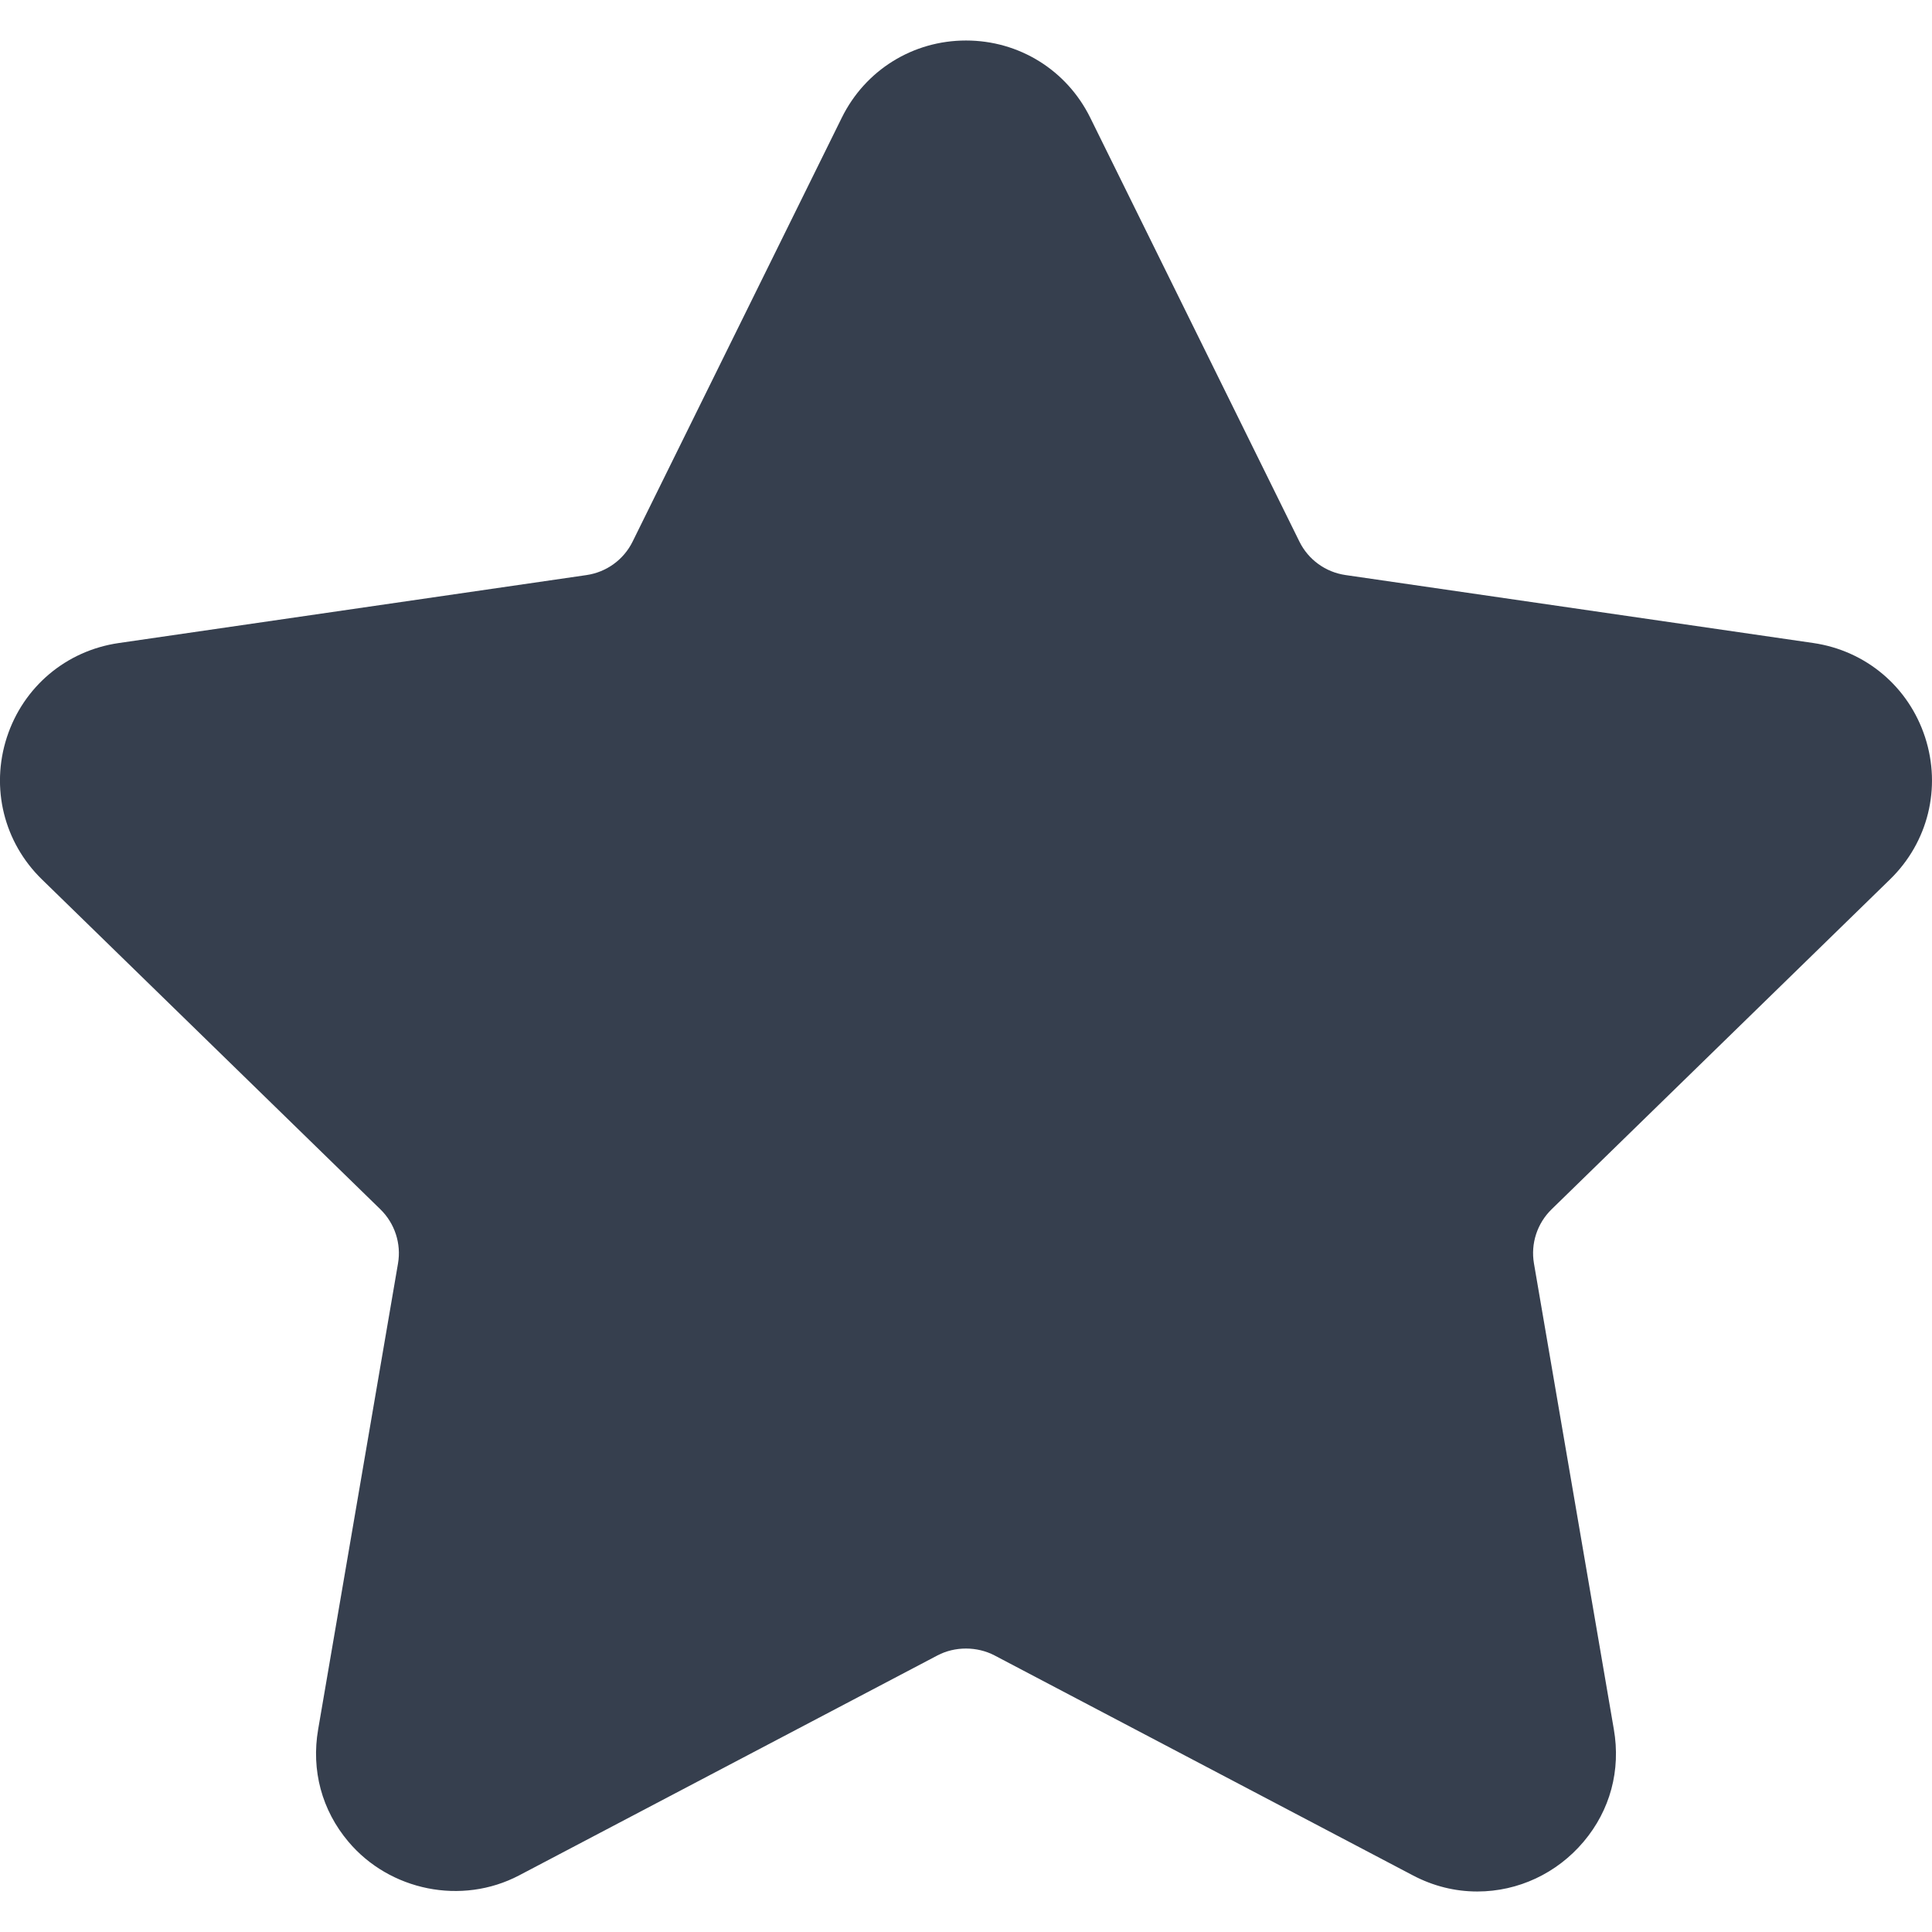
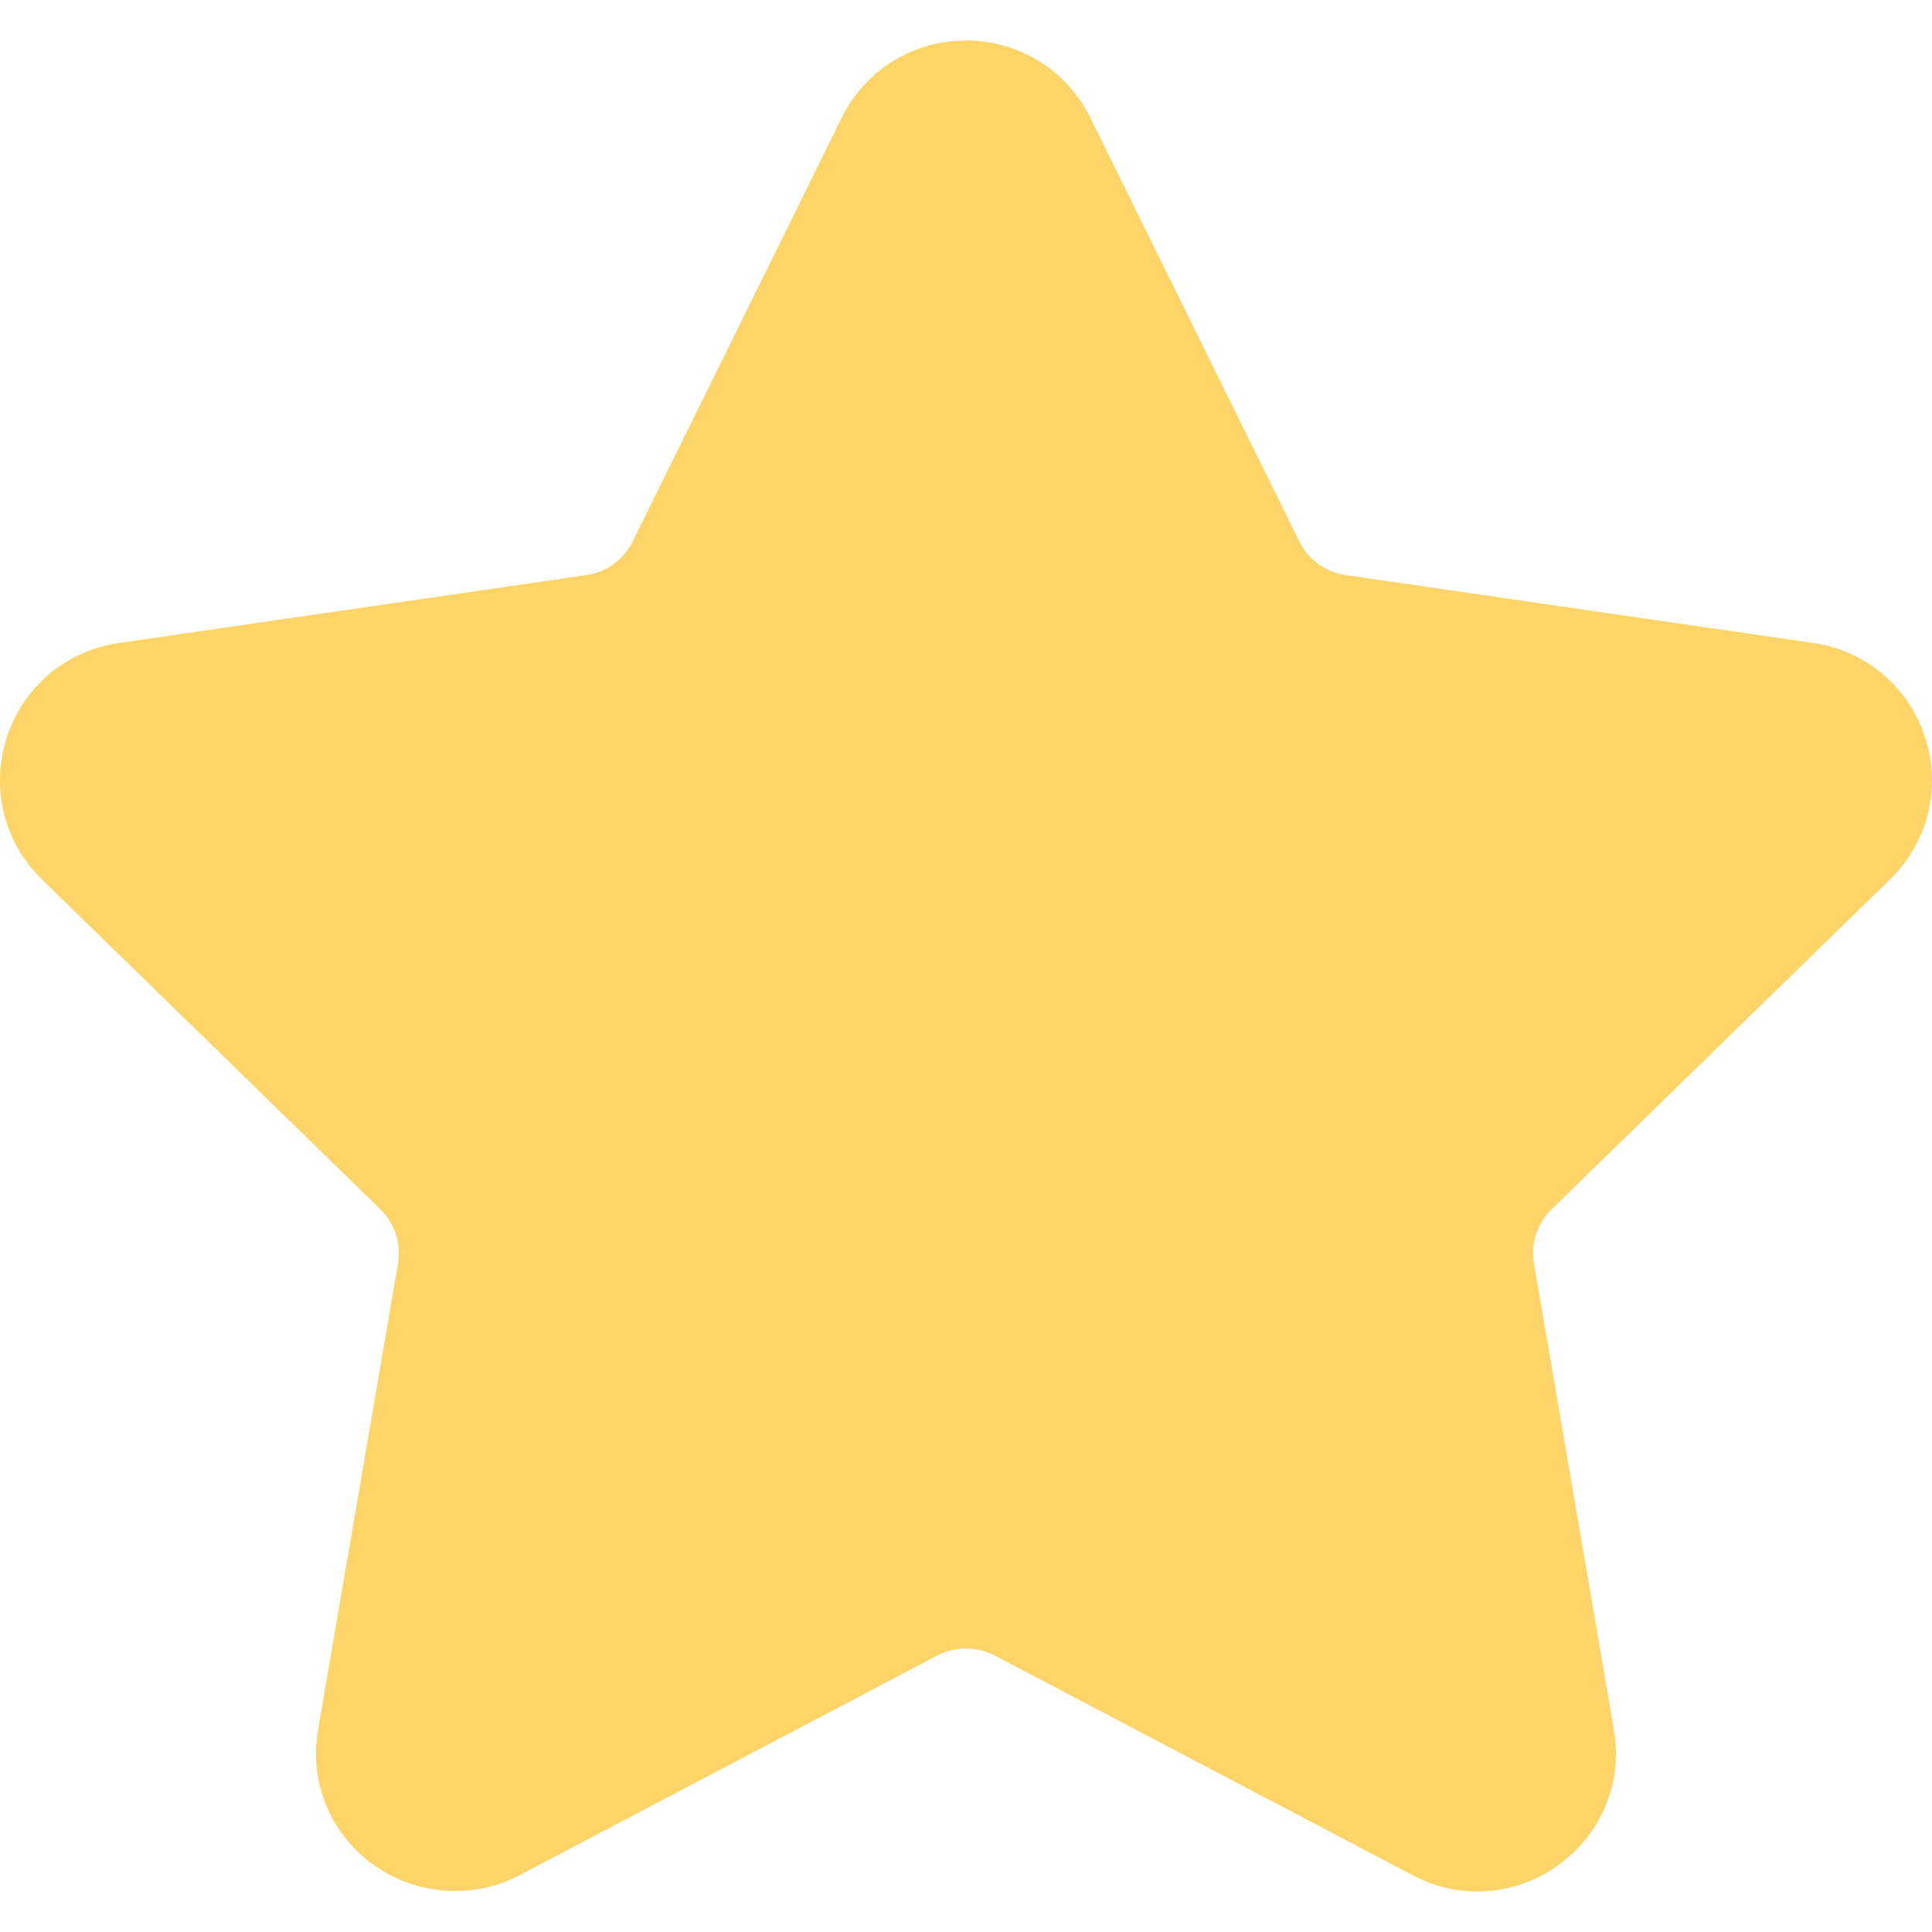
<svg xmlns="http://www.w3.org/2000/svg" version="1.1" id="Capa_1" x="0px" y="0px" viewBox="0 0 49.94 49.94" style="enable-background:new 0 0 49.94 49.94;" xml:space="preserve" width="512px" height="512px">
-   <path d="M48.856,22.73c0.983-0.958,1.33-2.364,0.906-3.671c-0.425-1.307-1.532-2.24-2.892-2.438l-12.092-1.757  c-0.515-0.075-0.96-0.398-1.19-0.865L28.182,3.043c-0.607-1.231-1.839-1.996-3.212-1.996c-1.372,0-2.604,0.765-3.211,1.996  L16.352,14c-0.23,0.467-0.676,0.79-1.191,0.865L3.069,16.622c-1.359,0.197-2.467,1.131-2.892,2.438  c-0.424,1.307-0.077,2.713,0.906,3.671l8.749,8.528c0.373,0.364,0.544,0.888,0.456,1.4L8.224,44.701  c-0.183,1.06,0.095,2.091,0.781,2.904c1.066,1.267,2.927,1.653,4.415,0.871l10.814-5.686c0.452-0.237,1.021-0.235,1.472,0  l10.815,5.686c0.526,0.277,1.087,0.417,1.666,0.417c1.057,0,2.059-0.47,2.748-1.288c0.687-0.813,0.964-1.846,0.781-2.904  l-2.065-12.042c-0.088-0.513,0.083-1.036,0.456-1.4L48.856,22.73z" fill="#363f4e" />
+   <path d="M48.856,22.73c0.983-0.958,1.33-2.364,0.906-3.671c-0.425-1.307-1.532-2.24-2.892-2.438l-12.092-1.757  c-0.515-0.075-0.96-0.398-1.19-0.865L28.182,3.043c-0.607-1.231-1.839-1.996-3.212-1.996c-1.372,0-2.604,0.765-3.211,1.996  L16.352,14c-0.23,0.467-0.676,0.79-1.191,0.865L3.069,16.622c-1.359,0.197-2.467,1.131-2.892,2.438  c-0.424,1.307-0.077,2.713,0.906,3.671l8.749,8.528c0.373,0.364,0.544,0.888,0.456,1.4L8.224,44.701  c-0.183,1.06,0.095,2.091,0.781,2.904c1.066,1.267,2.927,1.653,4.415,0.871l10.814-5.686c0.452-0.237,1.021-0.235,1.472,0  l10.815,5.686c0.526,0.277,1.087,0.417,1.666,0.417c1.057,0,2.059-0.47,2.748-1.288c0.687-0.813,0.964-1.846,0.781-2.904  l-2.065-12.042c-0.088-0.513,0.083-1.036,0.456-1.4L48.856,22.73z" fill="#FDD468" />
  <g>
</g>
  <g>
</g>
  <g>
</g>
  <g>
</g>
  <g>
</g>
  <g>
</g>
  <g>
</g>
  <g>
</g>
  <g>
</g>
  <g>
</g>
  <g>
</g>
  <g>
</g>
  <g>
</g>
  <g>
</g>
  <g>
</g>
</svg>
